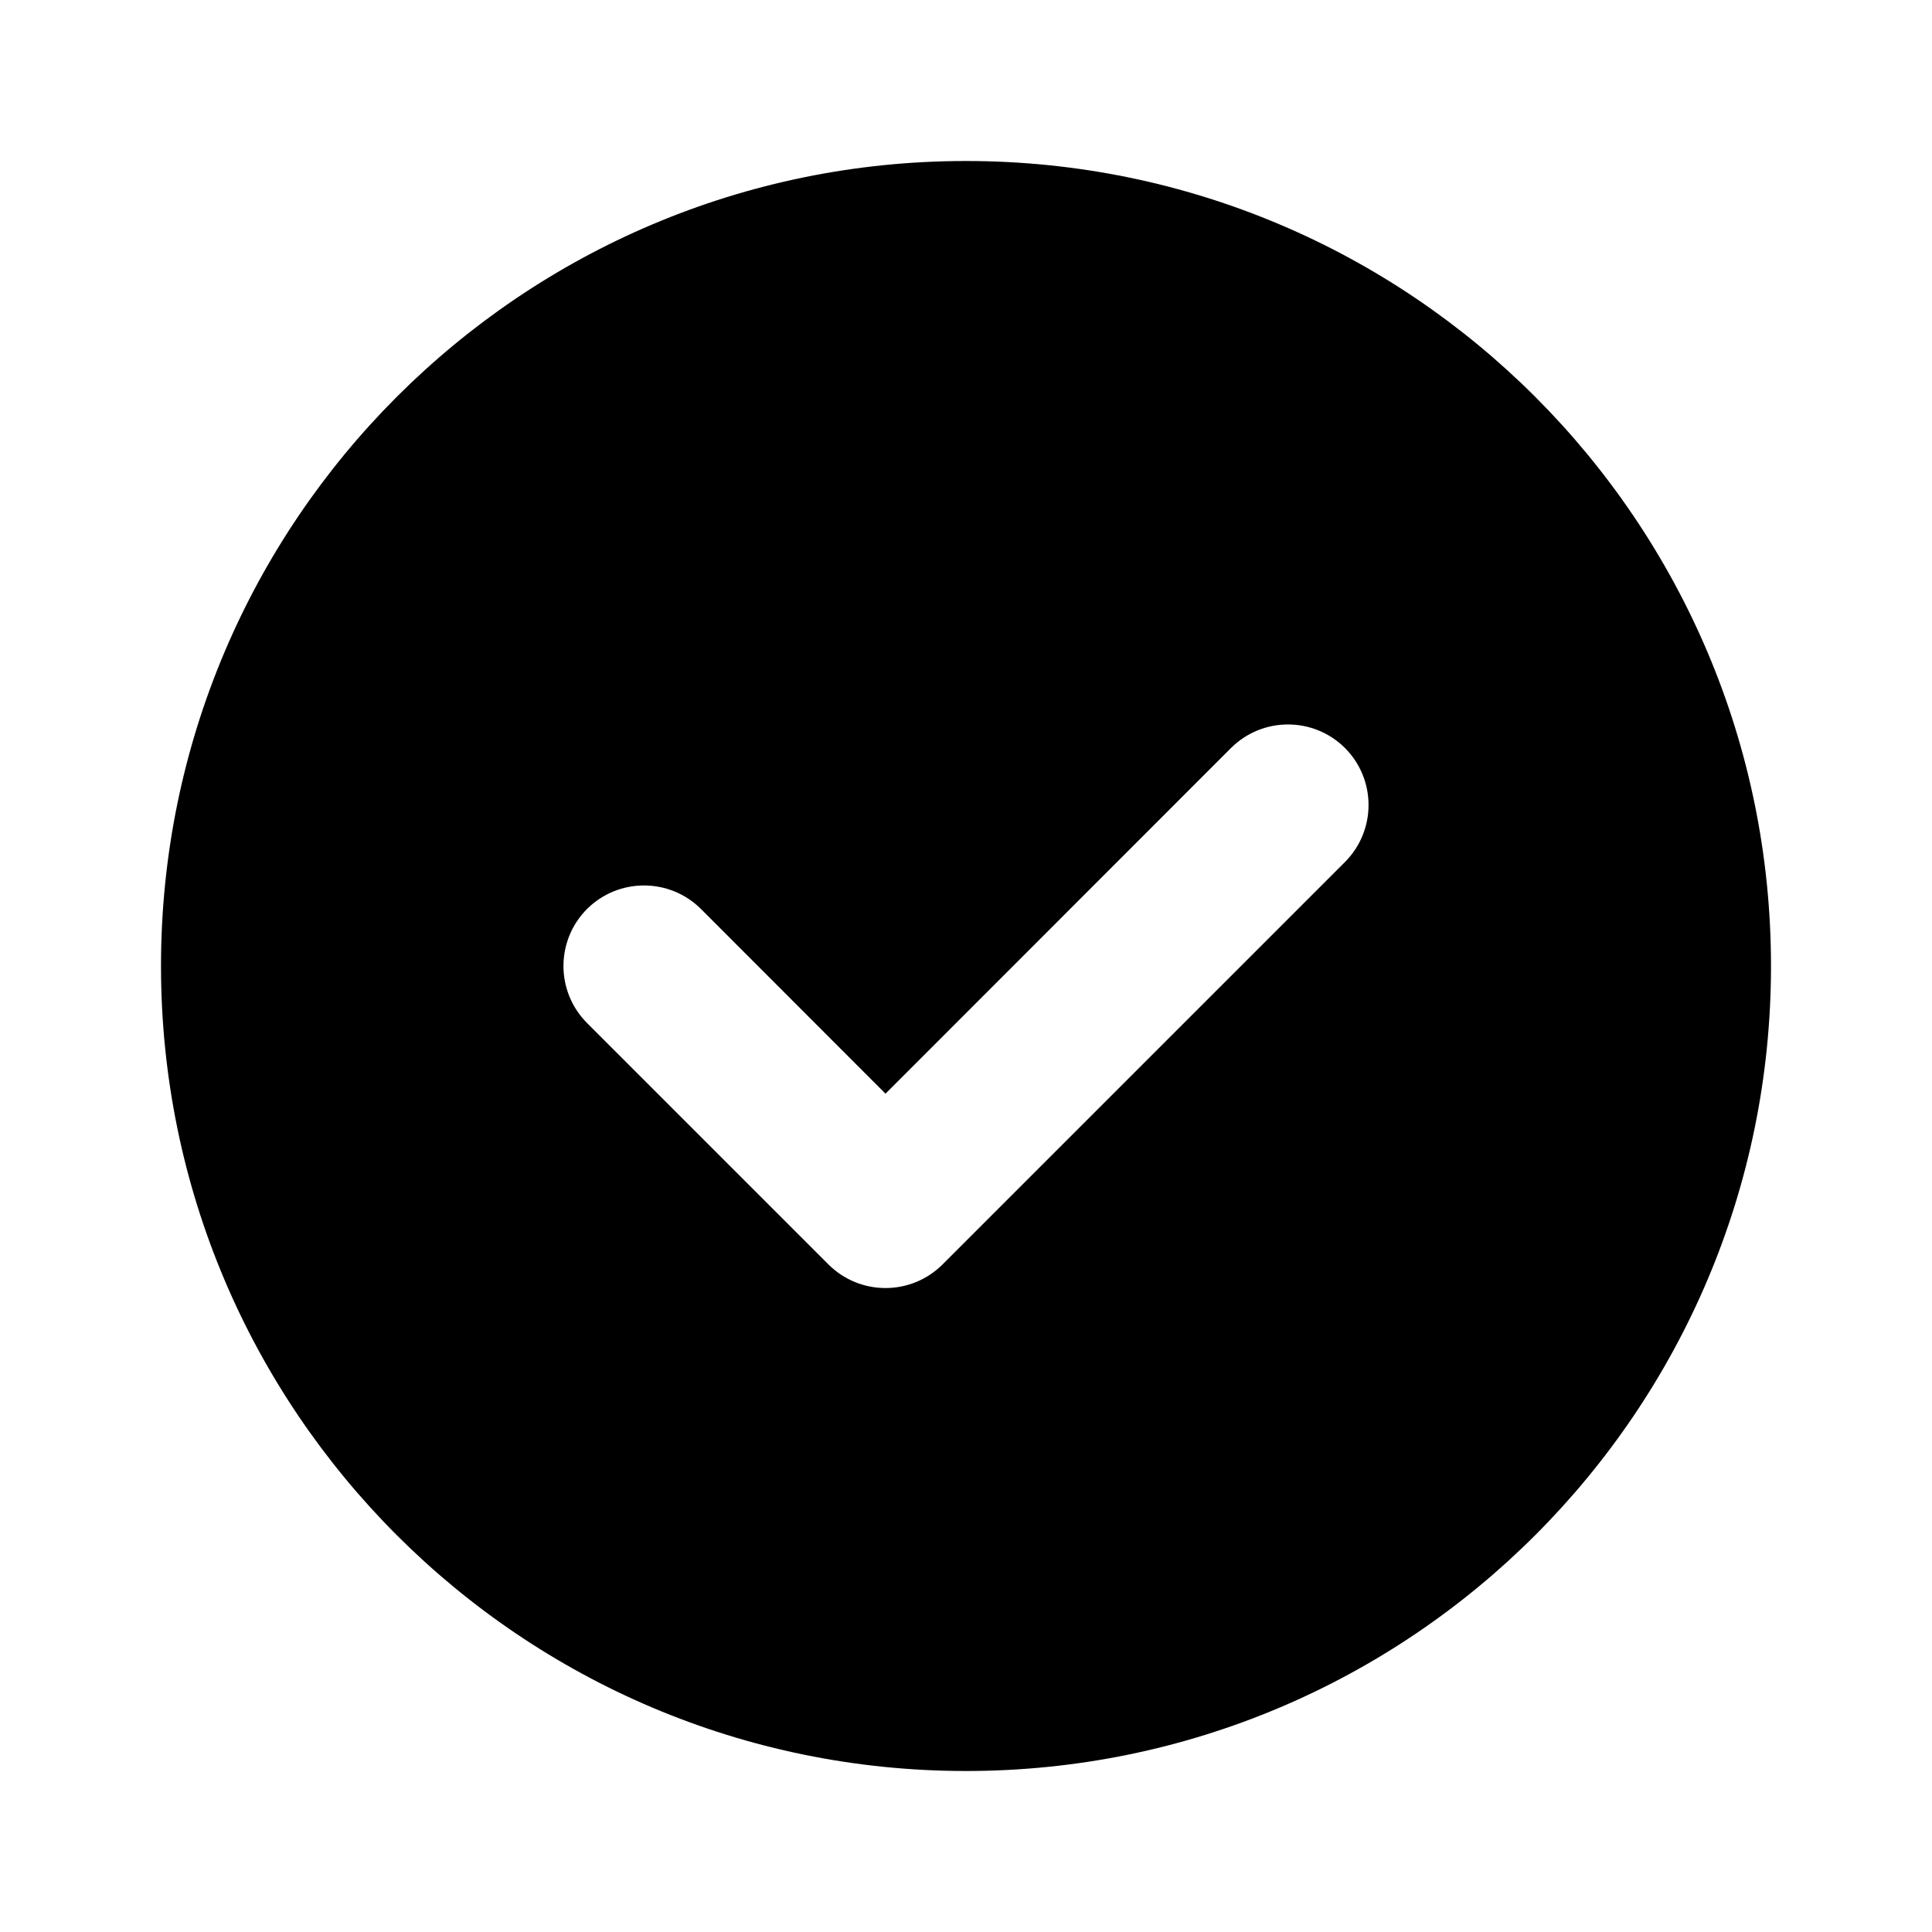
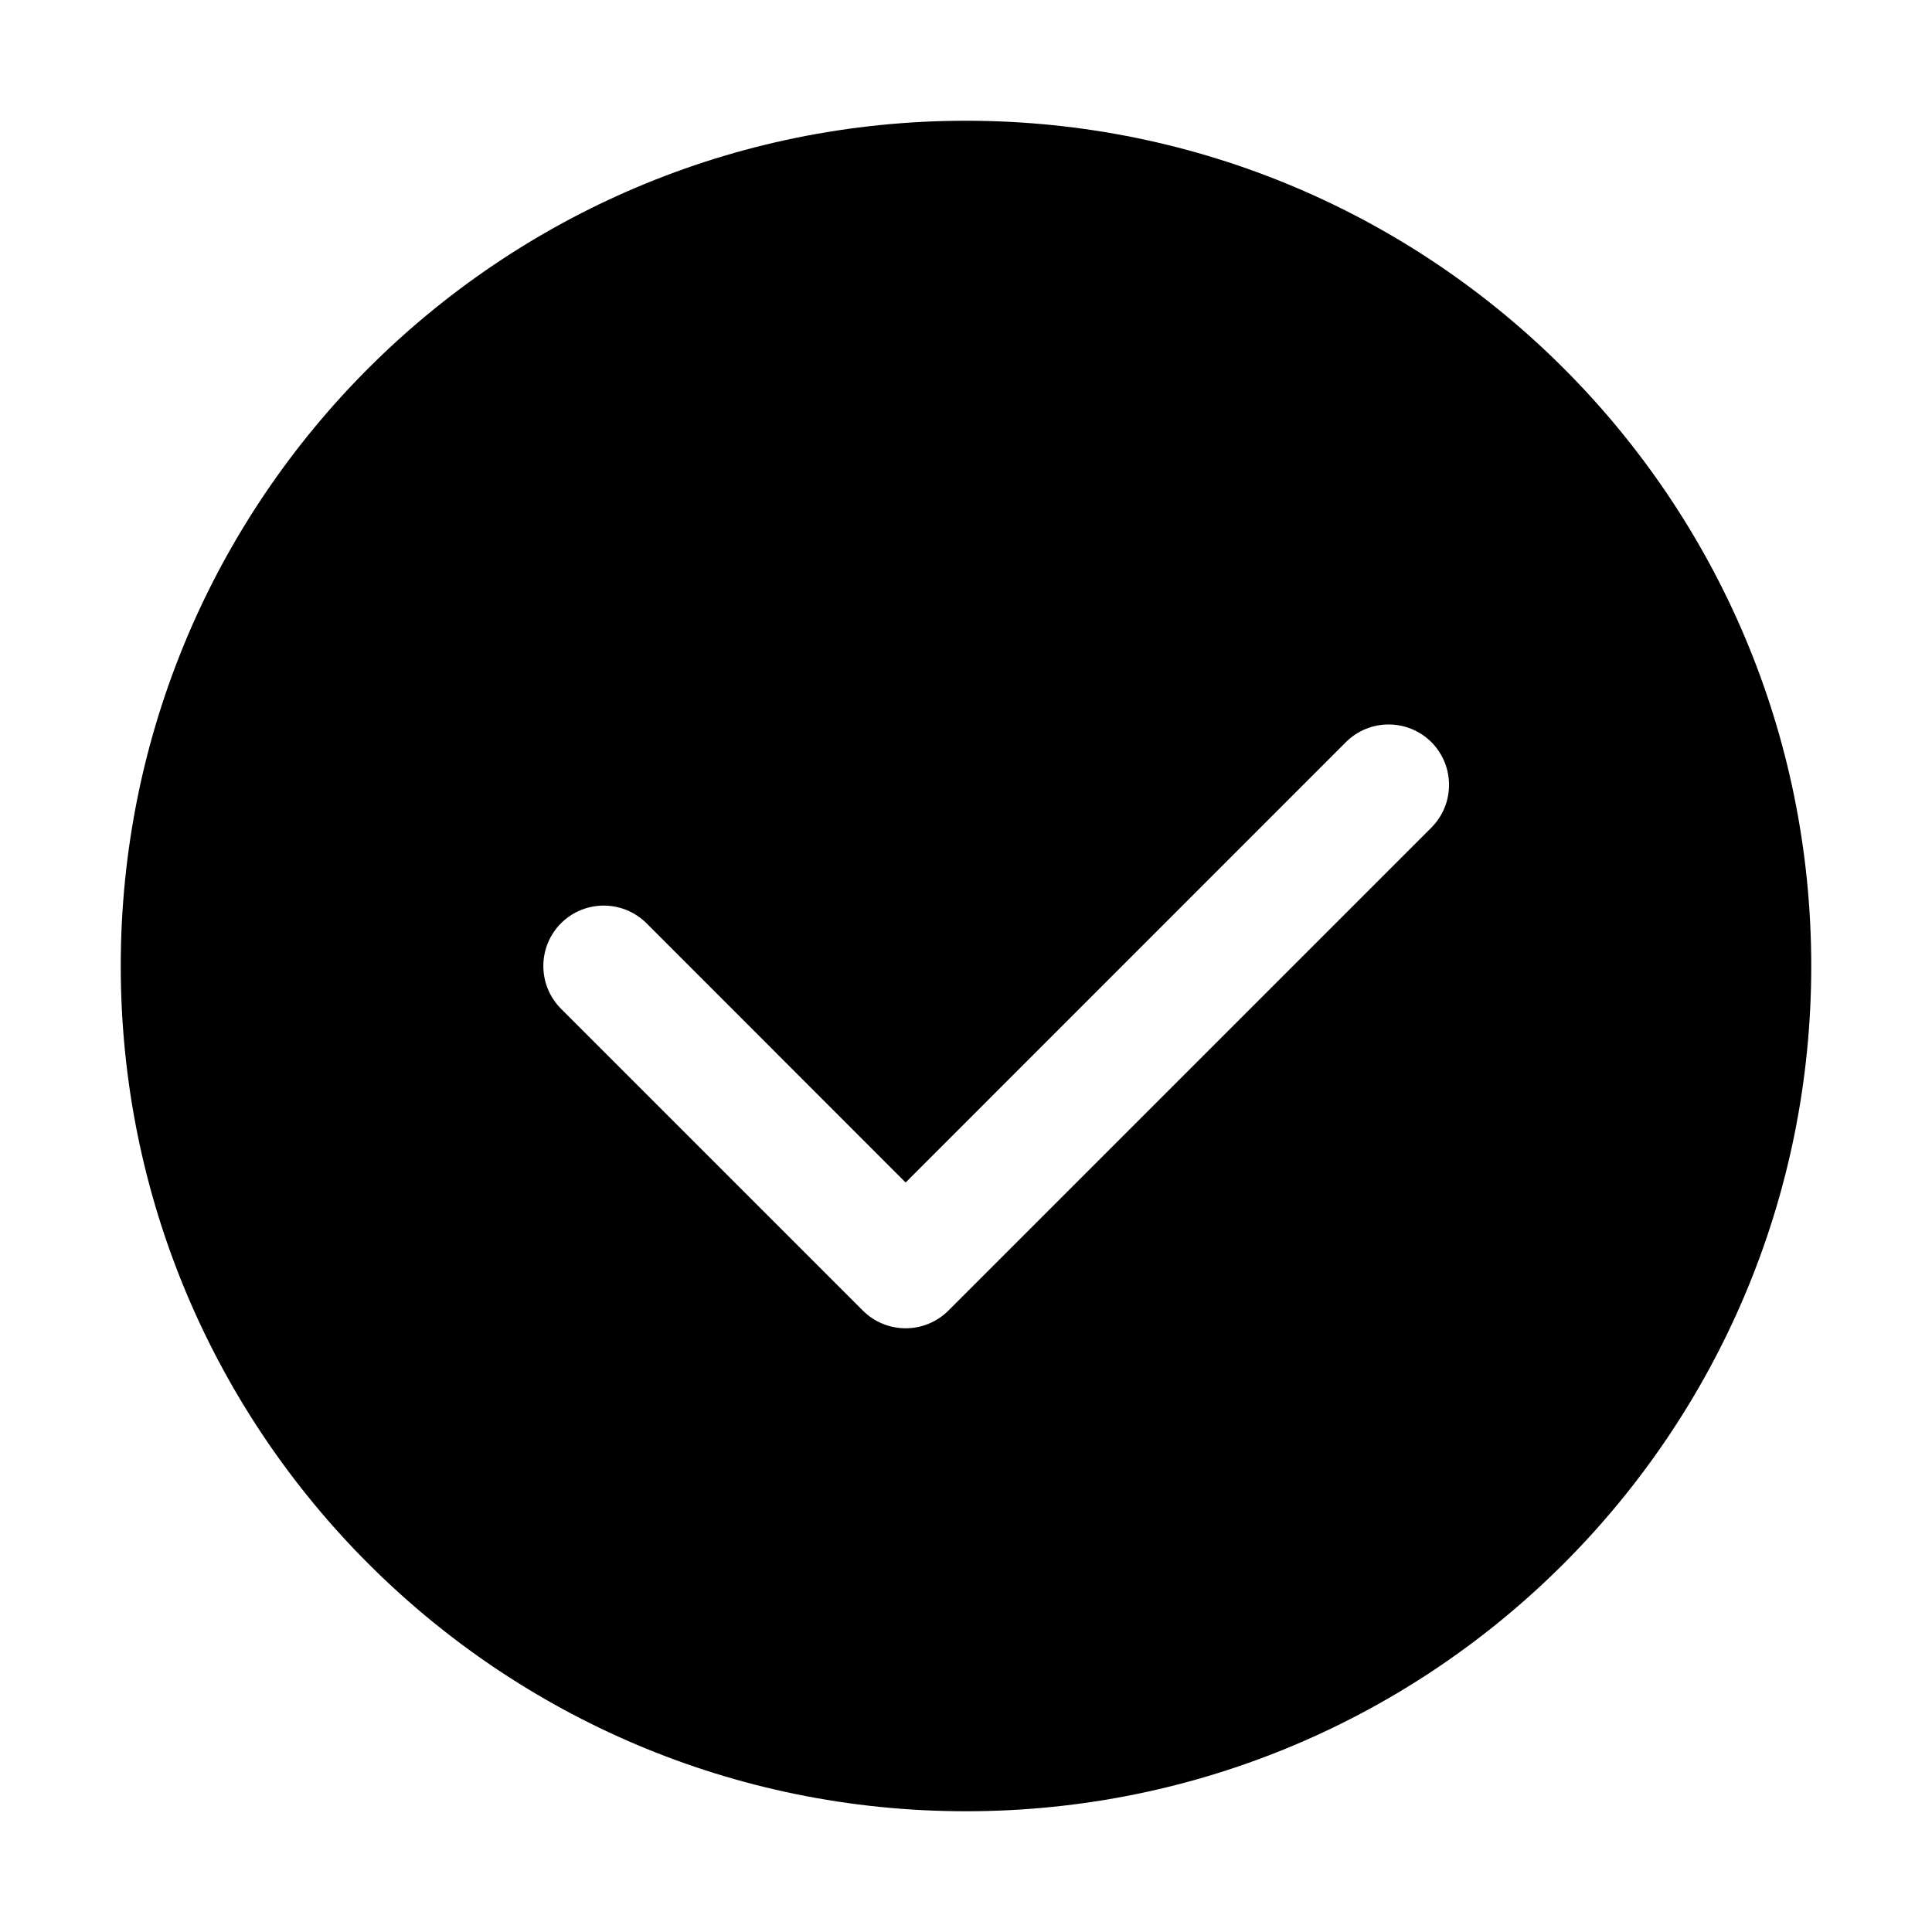
- <svg xmlns="http://www.w3.org/2000/svg" width="12" height="12" viewBox="0 0 12 12" fill="black">
-   <path fill-rule="evenodd" clip-rule="evenodd" d="M6 11C8.761 11 11 8.761 11 6C11 3.239 8.761 1 6 1C3.239 1 1 3.239 1 6C1 8.761 3.239 11 6 11ZM8.354 5.354C8.549 5.158 8.549 4.842 8.354 4.646C8.158 4.451 7.842 4.451 7.646 4.646L5.5 6.793L4.354 5.646C4.158 5.451 3.842 5.451 3.646 5.646C3.451 5.842 3.451 6.158 3.646 6.354L5.146 7.854C5.342 8.049 5.658 8.049 5.854 7.854L8.354 5.354Z" />
+ <svg xmlns="http://www.w3.org/2000/svg" width="16" height="16" viewBox="0 0 16 16" fill="black">
+   <path fill-rule="evenodd" clip-rule="evenodd" d="M8 15C11.866 15 15 11.866 15 8C15 4.134 11.866 1 8 1C4.134 1 1 4.134 1 8C1 11.866 4.134 15 8 15ZM11.854 6.854C12.049 6.658 12.049 6.342 11.854 6.146C11.658 5.951 11.342 5.951 11.146 6.146L7.5 9.793L5.354 7.646C5.158 7.451 4.842 7.451 4.646 7.646C4.451 7.842 4.451 8.158 4.646 8.354L7.146 10.854C7.342 11.049 7.658 11.049 7.854 10.854L11.854 6.854Z" />
</svg>
